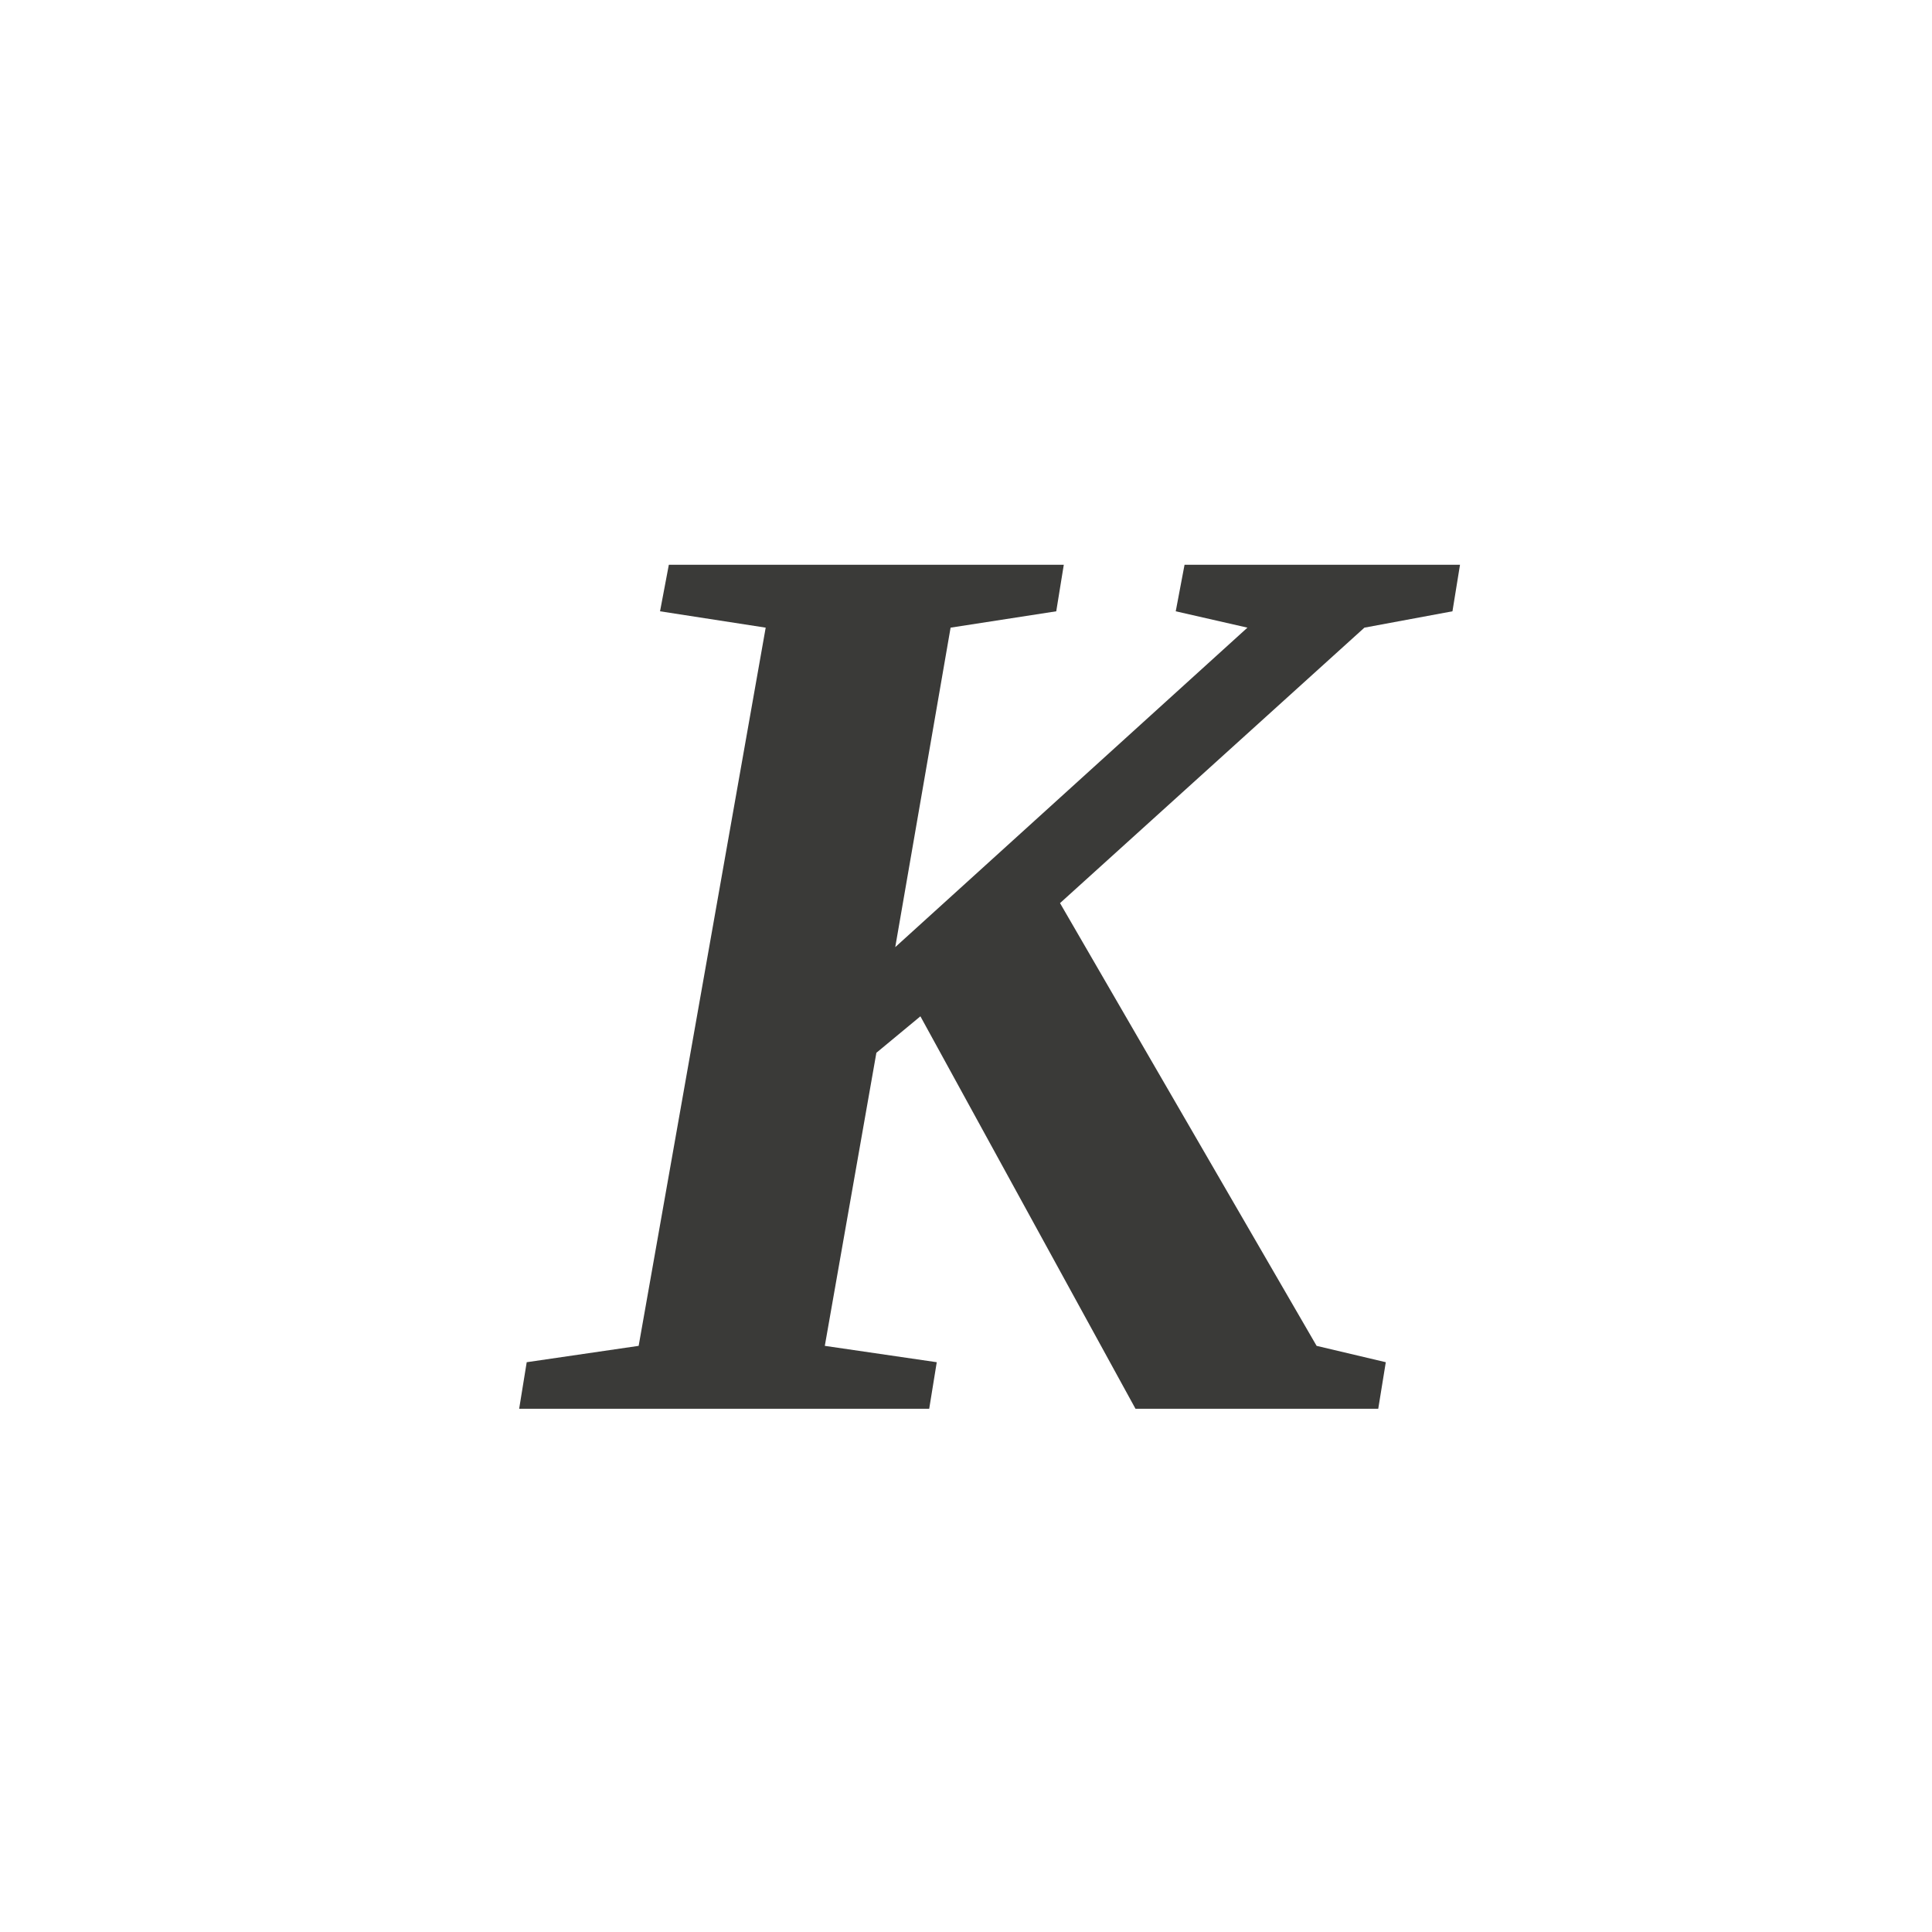
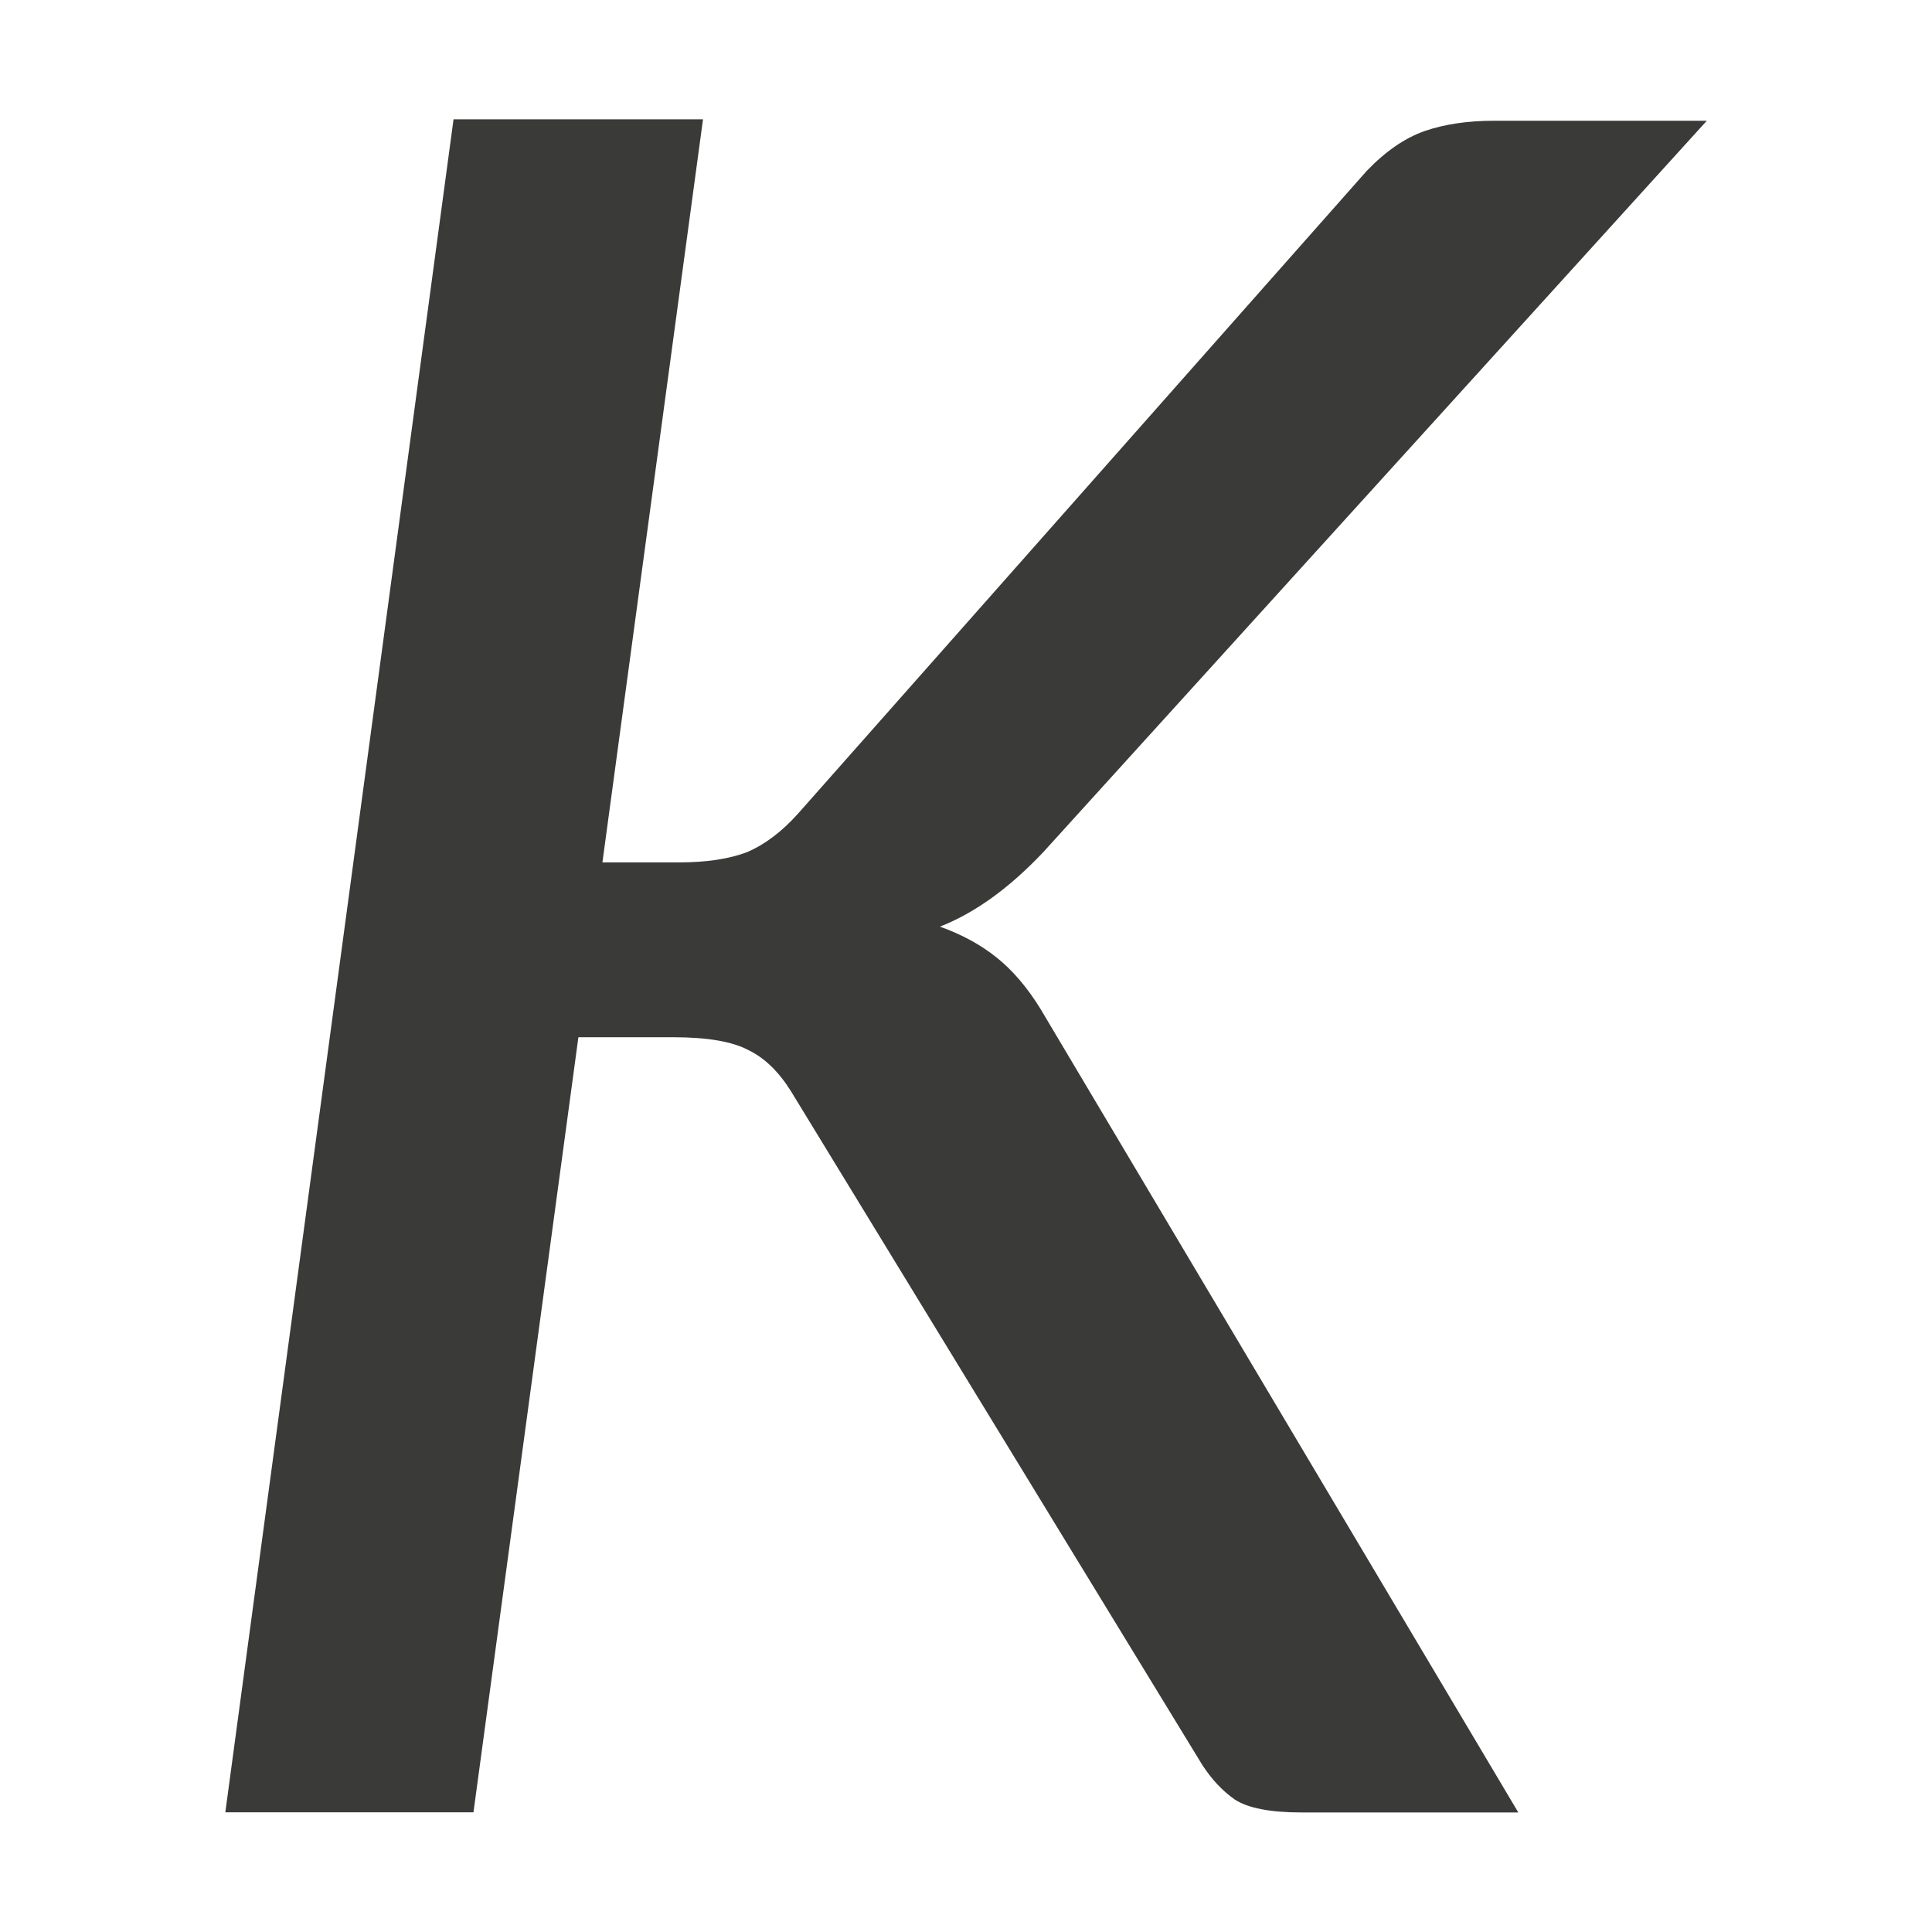
- <svg xmlns="http://www.w3.org/2000/svg" viewBox="0 0 24 24">
-   <text x="12" y="17.5" text-anchor="middle" font-size="16" font-style="italic" font-weight="700" font-family="'Times New Roman', Georgia, serif" fill="#3a3a38">К</text>
+ <svg xmlns="http://www.w3.org/2000/svg" viewBox="0 0 16 16">
+   <path d="m4.989 7.142h.634q.34 0 .564-.085.223-.096.423-.32l4.708-5.321q.235-.245.481-.331.247-.085.575-.085h1.761l-5.494 6.056q-.423.448-.857.618.27.096.47.256.2.16.364.427l3.956 6.653h-1.796q-.387 0-.552-.107-.153-.107-.27-.288l-3.405-5.577q-.153-.245-.352-.341-.2-.107-.622-.107h-.787l-.869 6.419h-2.055l1.89-14.021h2.066z" fill="#3a3a38" stroke-width=".876" />
</svg>
